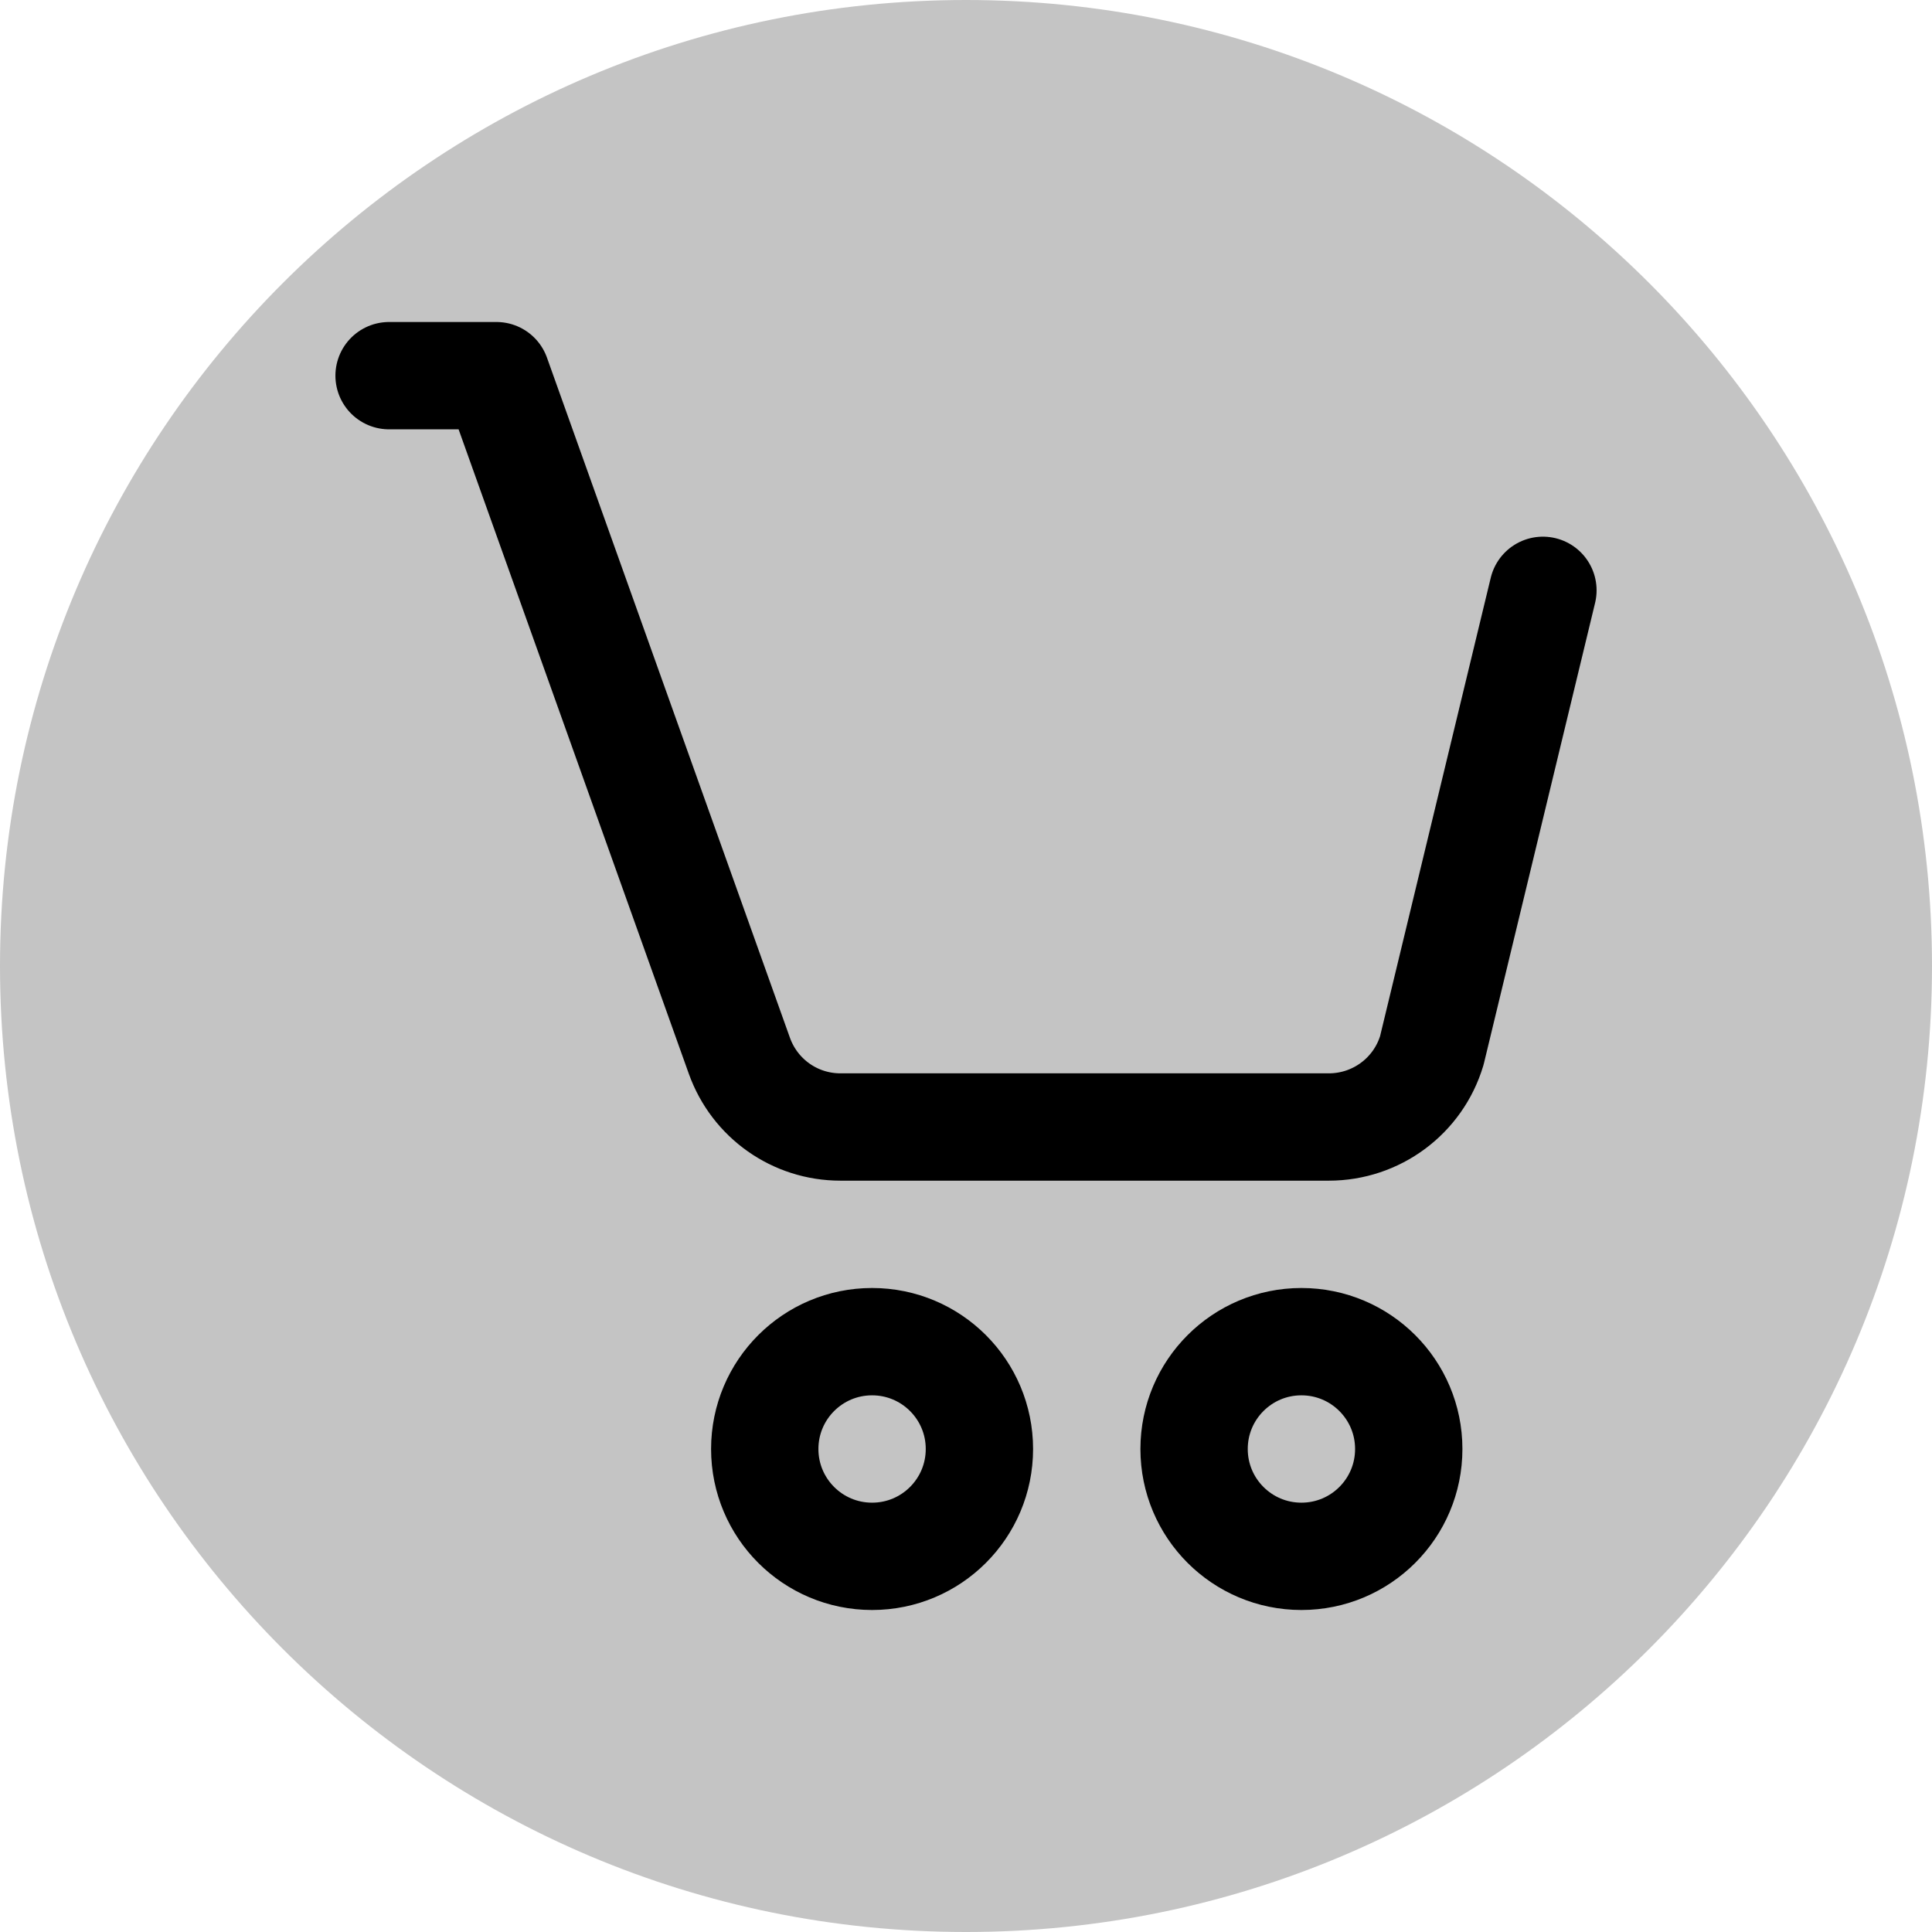
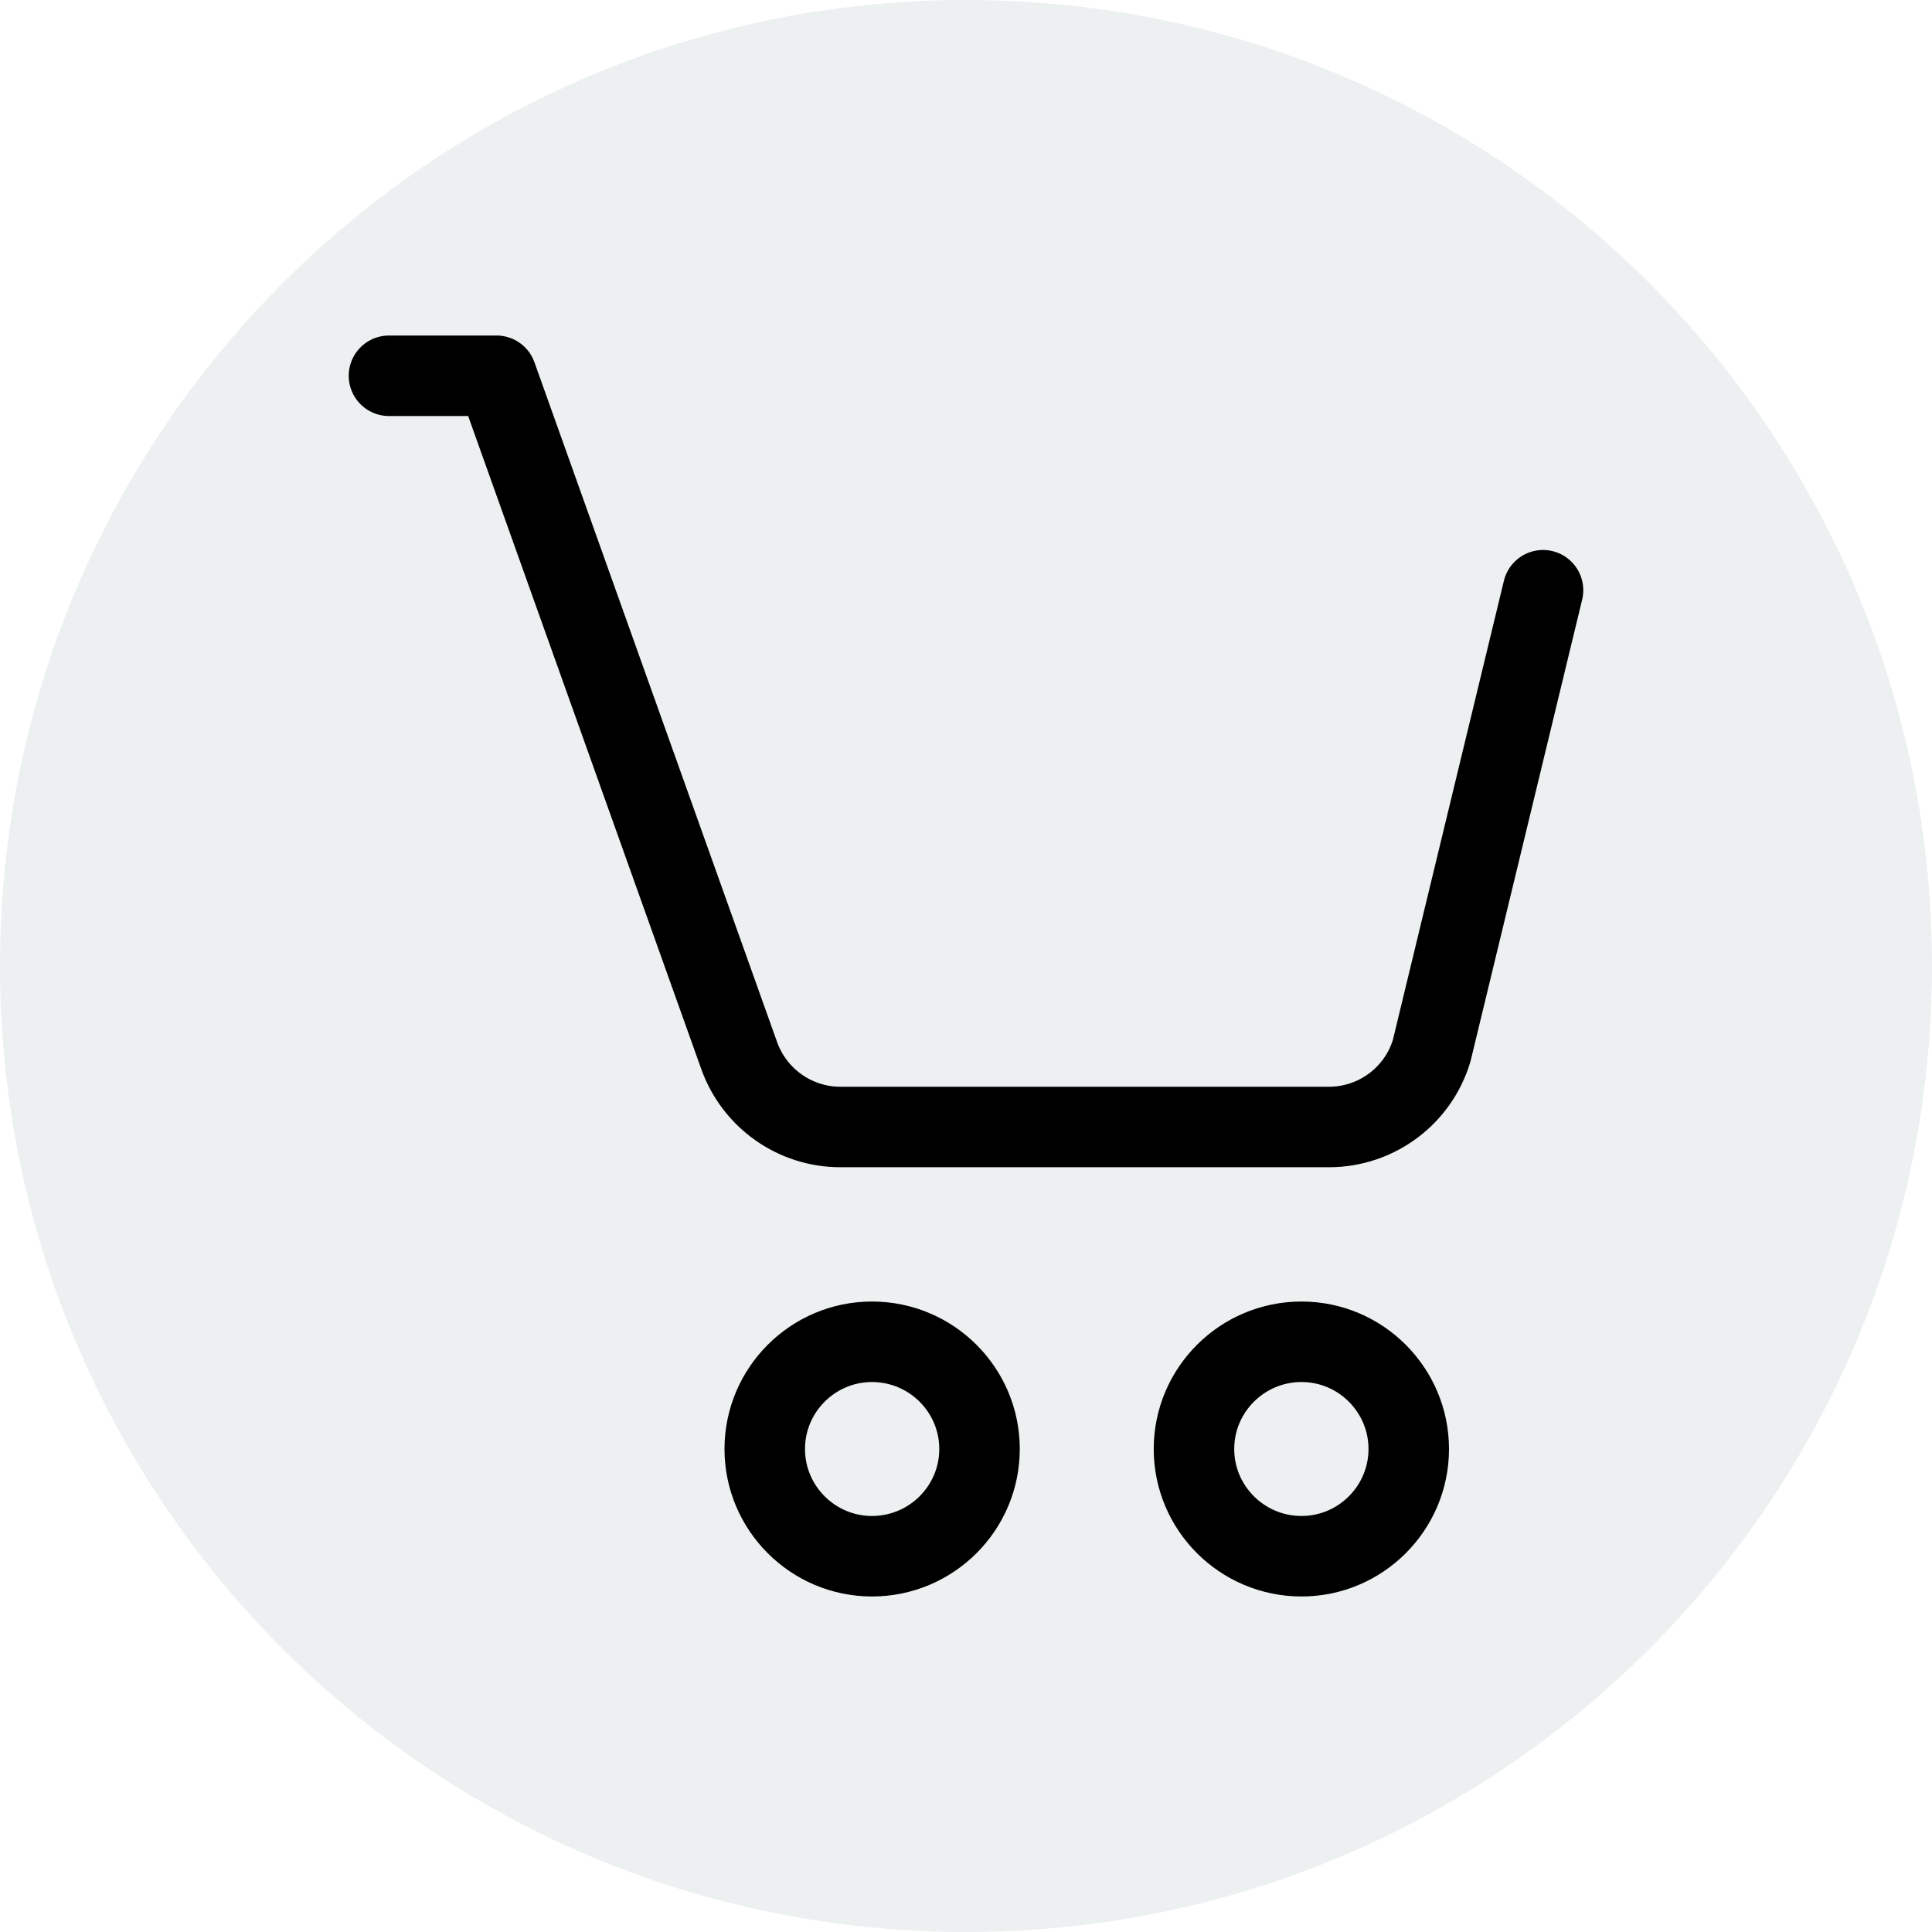
- <svg xmlns="http://www.w3.org/2000/svg" width="36pt" height="36pt" viewBox="0 0 36 36" version="1.1">
-   <g id="surface161">
-     <path style=" stroke:none;fill-rule:nonzero;fill:rgb(76.863%,76.863%,76.863%);fill-opacity:1;" d="M 36 18 C 36 27.941 27.941 36 18 36 C 8.059 36 0 27.941 0 18 C 0 8.059 8.059 0 18 0 C 27.941 0 36 8.059 36 18 Z M 36 18 " />
-     <path style="fill:none;stroke-width:2;stroke-linecap:round;stroke-linejoin:round;stroke:rgb(0%,0%,0%);stroke-opacity:1;stroke-miterlimit:4;" d="M 7.25 7 L 9.25 7 L 13.777 19.672 C 14.062 20.469 14.812 21 15.66 21 L 24.762 21 C 25.645 21 26.426 20.422 26.68 19.574 L 28.75 11 " />
-     <path style="fill:none;stroke-width:2;stroke-linecap:round;stroke-linejoin:round;stroke:rgb(0%,0%,0%);stroke-opacity:1;stroke-miterlimit:4;" d="M 18.25 27 C 18.25 28.105 17.355 29 16.25 29 C 15.145 29 14.25 28.105 14.25 27 C 14.25 25.895 15.145 25 16.25 25 C 17.355 25 18.25 25.895 18.25 27 Z M 18.25 27 " />
-     <path style="fill:none;stroke-width:2;stroke-linecap:round;stroke-linejoin:round;stroke:rgb(0%,0%,0%);stroke-opacity:1;stroke-miterlimit:4;" d="M 26.25 27 C 26.25 28.105 25.355 29 24.25 29 C 23.145 29 22.25 28.105 22.25 27 C 22.25 25.895 23.145 25 24.25 25 C 25.355 25 26.25 25.895 26.25 27 Z M 26.25 27 " />
+ <svg xmlns="http://www.w3.org/2000/svg" width="24pt" height="24pt" viewBox="0 0 24 24" version="1.1">
+   <g id="surface51">
+     <path style=" stroke:none;fill-rule:nonzero;fill:rgb(92.549%,94.118%,94.51%);fill-opacity:1;" d="M 24 12 C 24 18.629 18.629 24 12 24 C 5.371 24 0 18.629 0 12 C 0 5.371 5.371 0 12 0 C 18.629 0 24 5.371 24 12 Z M 24 12 " />
+     <path style="fill:none;stroke-width:1;stroke-linecap:round;stroke-linejoin:round;stroke:rgb(0%,0%,0%);stroke-opacity:1;stroke-miterlimit:4;" d="M 4.832 4.668 L 6.168 4.668 L 9.184 13.117 C 9.375 13.645 9.875 14 10.441 14 L 16.508 14 C 17.098 14 17.617 13.613 17.785 13.051 L 19.168 7.332 " />
+     <path style="fill:none;stroke-width:1;stroke-linecap:round;stroke-linejoin:round;stroke:rgb(0%,0%,0%);stroke-opacity:1;stroke-miterlimit:4;" d="M 12.168 18 C 12.168 18.734 11.57 19.332 10.832 19.332 C 10.098 19.332 9.5 18.734 9.5 18 C 9.5 17.266 10.098 16.668 10.832 16.668 C 11.57 16.668 12.168 17.266 12.168 18 Z M 12.168 18 " />
+     <path style="fill:none;stroke-width:1;stroke-linecap:round;stroke-linejoin:round;stroke:rgb(0%,0%,0%);stroke-opacity:1;stroke-miterlimit:4;" d="M 17.5 18 C 17.5 18.734 16.902 19.332 16.168 19.332 C 15.43 19.332 14.832 18.734 14.832 18 C 14.832 17.266 15.43 16.668 16.168 16.668 C 16.902 16.668 17.5 17.266 17.5 18 Z M 17.5 18 " />
  </g>
</svg>
